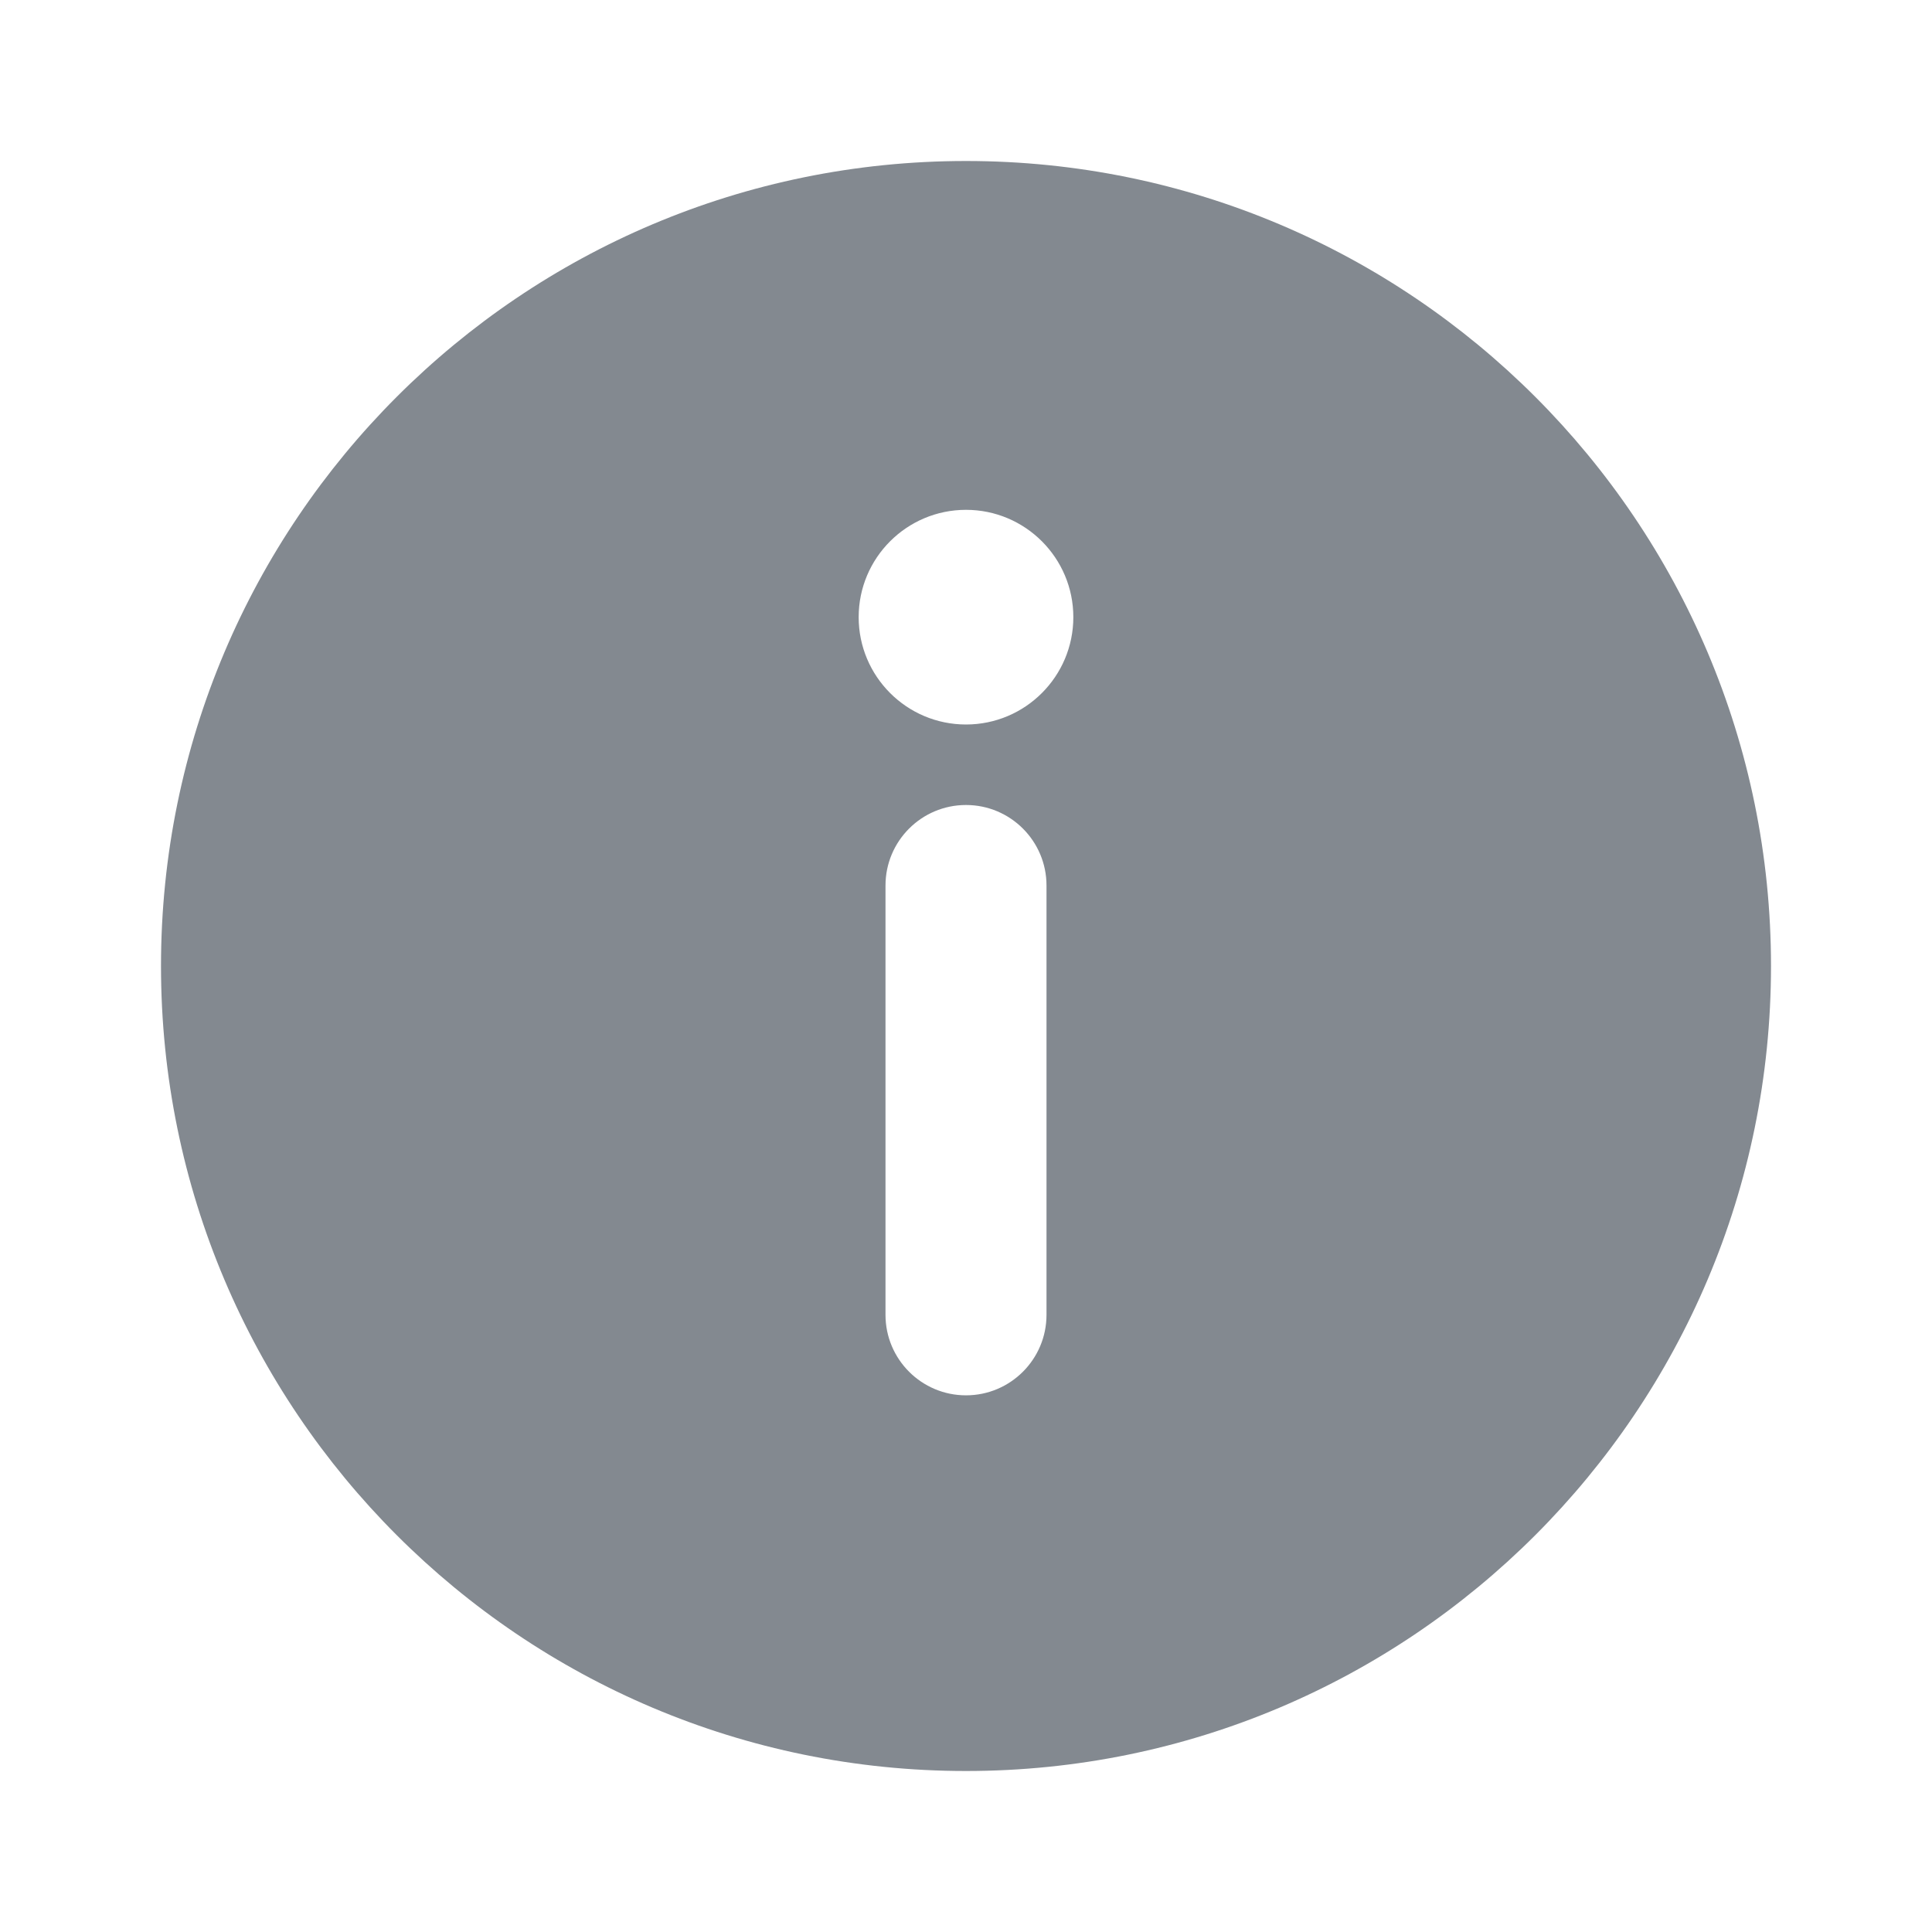
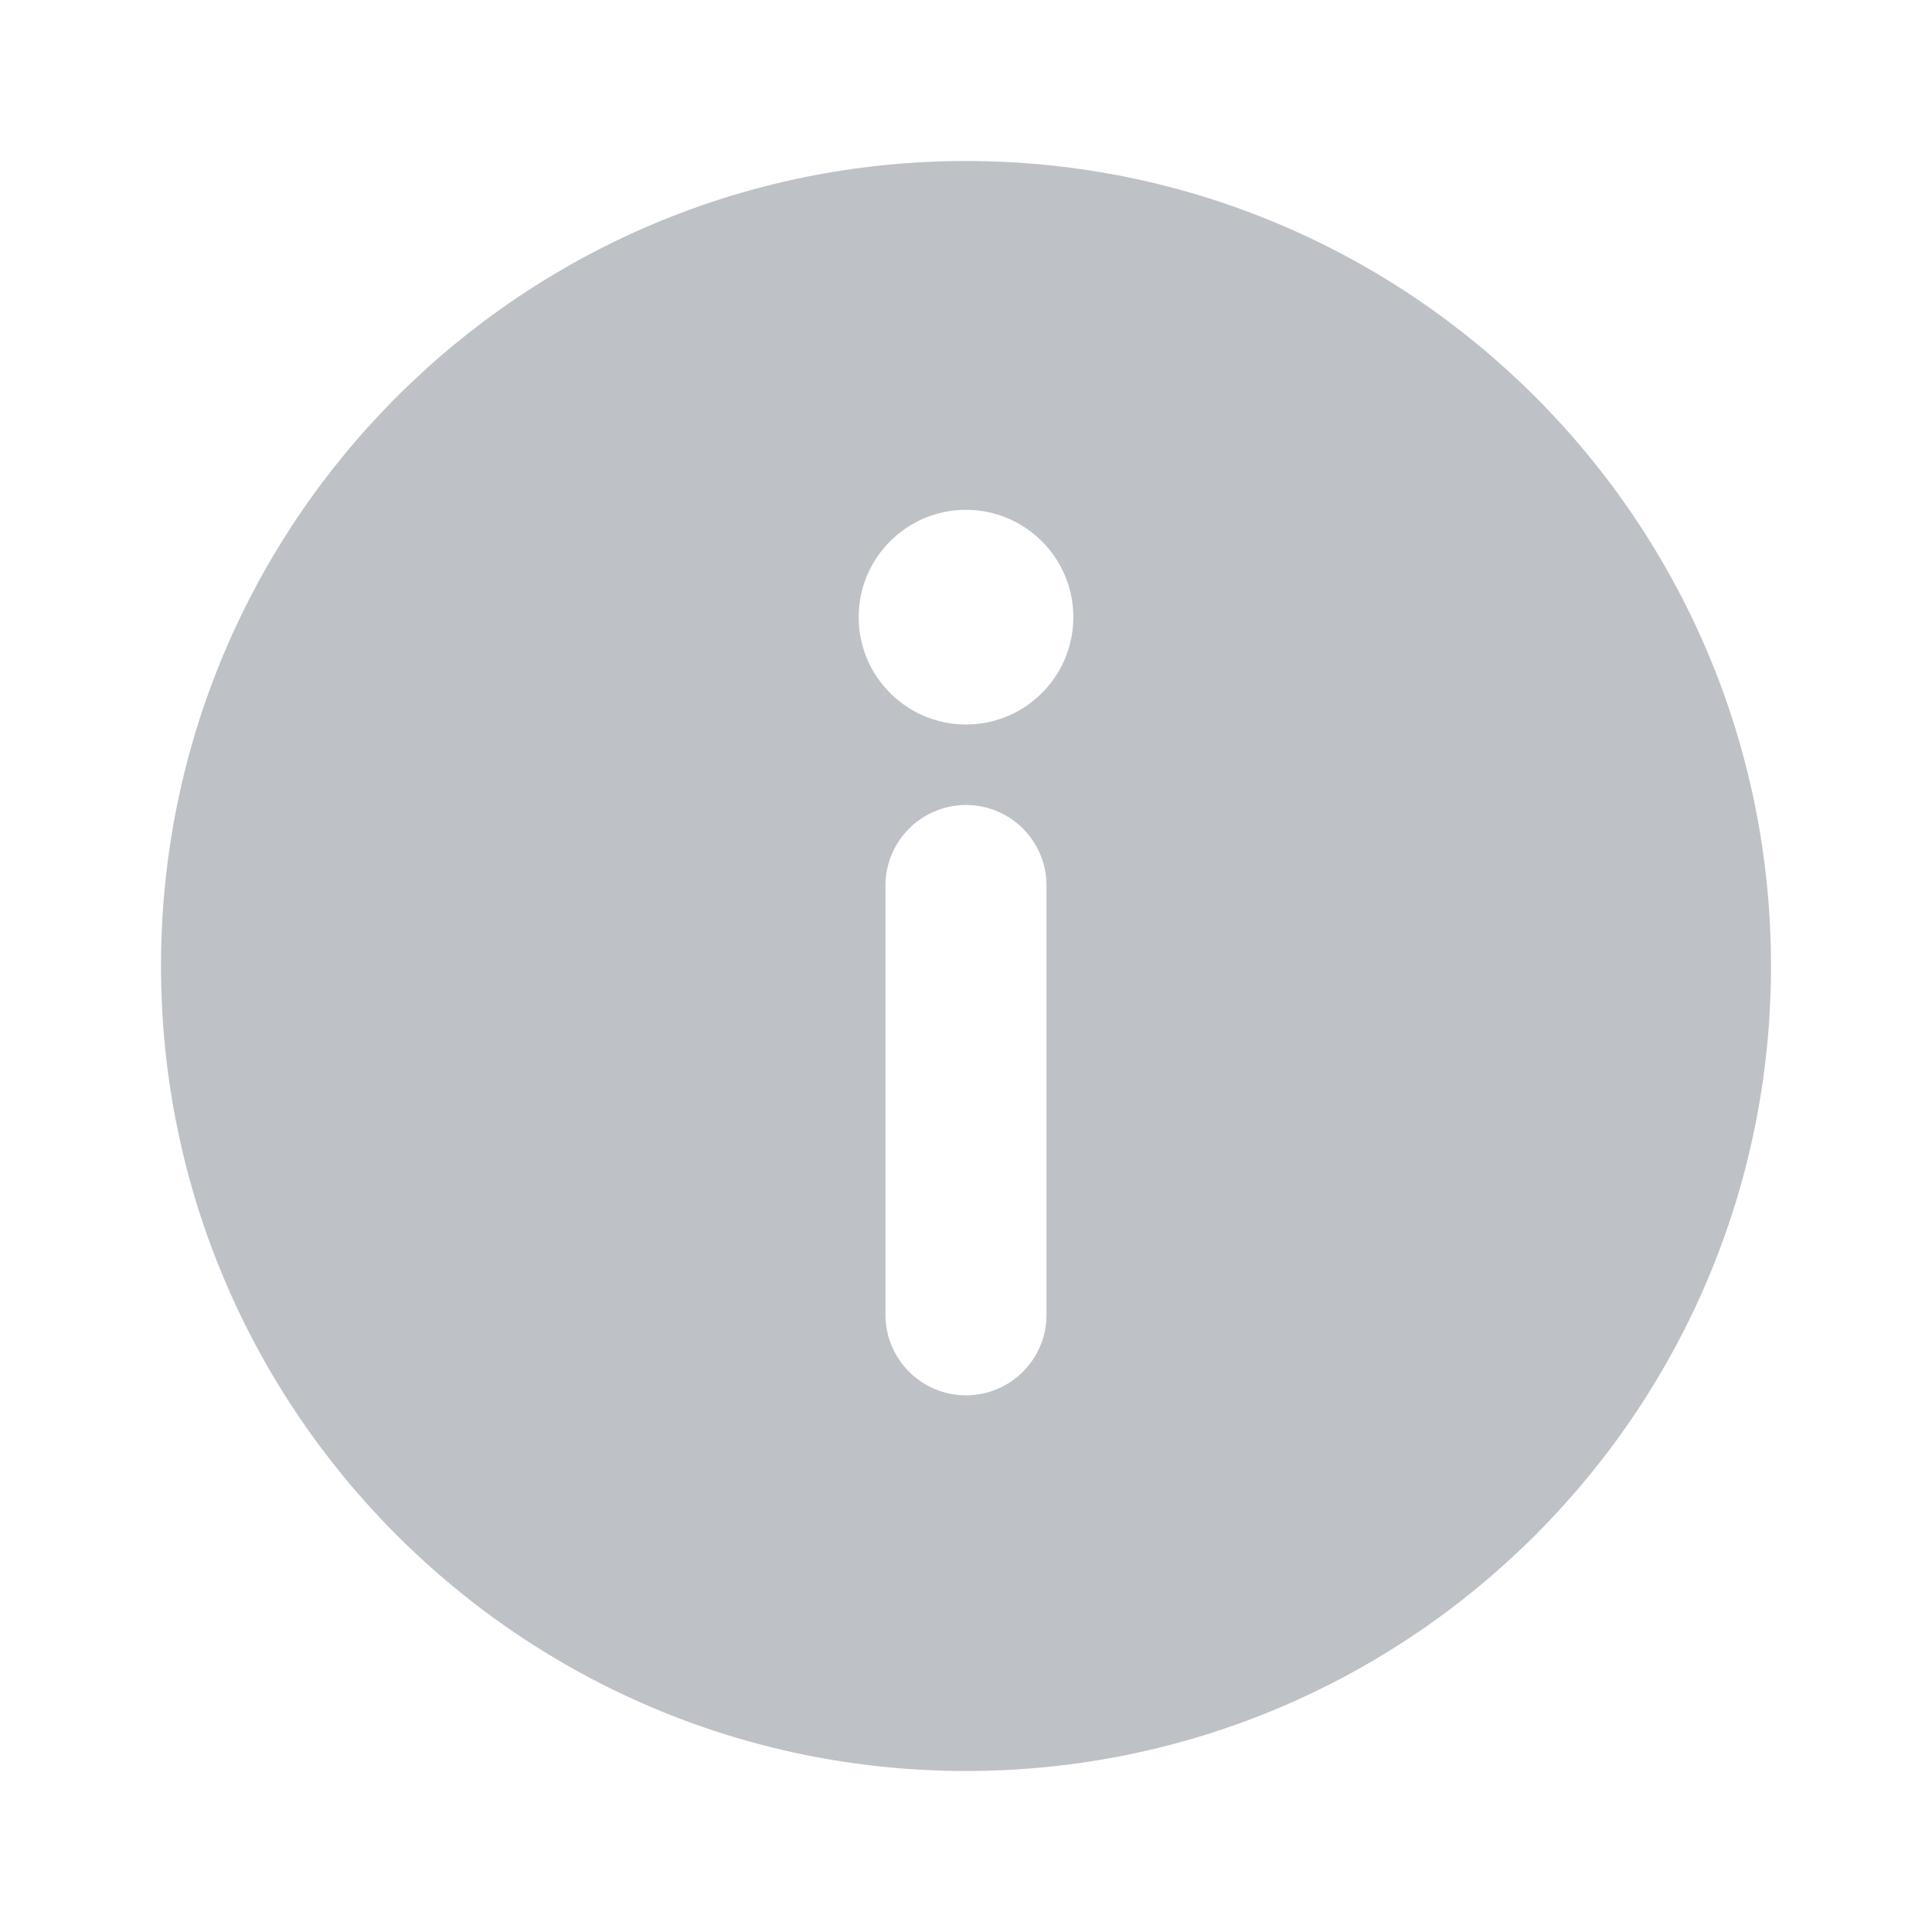
- <svg xmlns="http://www.w3.org/2000/svg" width="18" height="18" viewBox="0 0 18 18" fill="#838990">
+ <svg xmlns="http://www.w3.org/2000/svg" width="18" height="18" viewBox="0 0 18 18" fill="#BEC2C6">
  <path fill-rule="evenodd" clip-rule="evenodd" d="M9 16.5C13.142 16.5 16.5 13.142 16.5 9C16.5 4.858 13.142 1.5 9 1.5C4.858 1.5 1.5 4.858 1.5 9C1.5 13.142 4.858 16.5 9 16.5ZM9 6.75C9.552 6.75 10 6.302 10 5.75C10 5.198 9.552 4.75 9 4.75C8.448 4.75 8 5.198 8 5.75C8 6.302 8.448 6.75 9 6.75ZM9 7.5C9.414 7.5 9.75 7.836 9.75 8.25V12.25C9.75 12.664 9.414 13 9 13C8.586 13 8.25 12.664 8.25 12.25V8.25C8.25 7.836 8.586 7.5 9 7.5Z" />
</svg>
